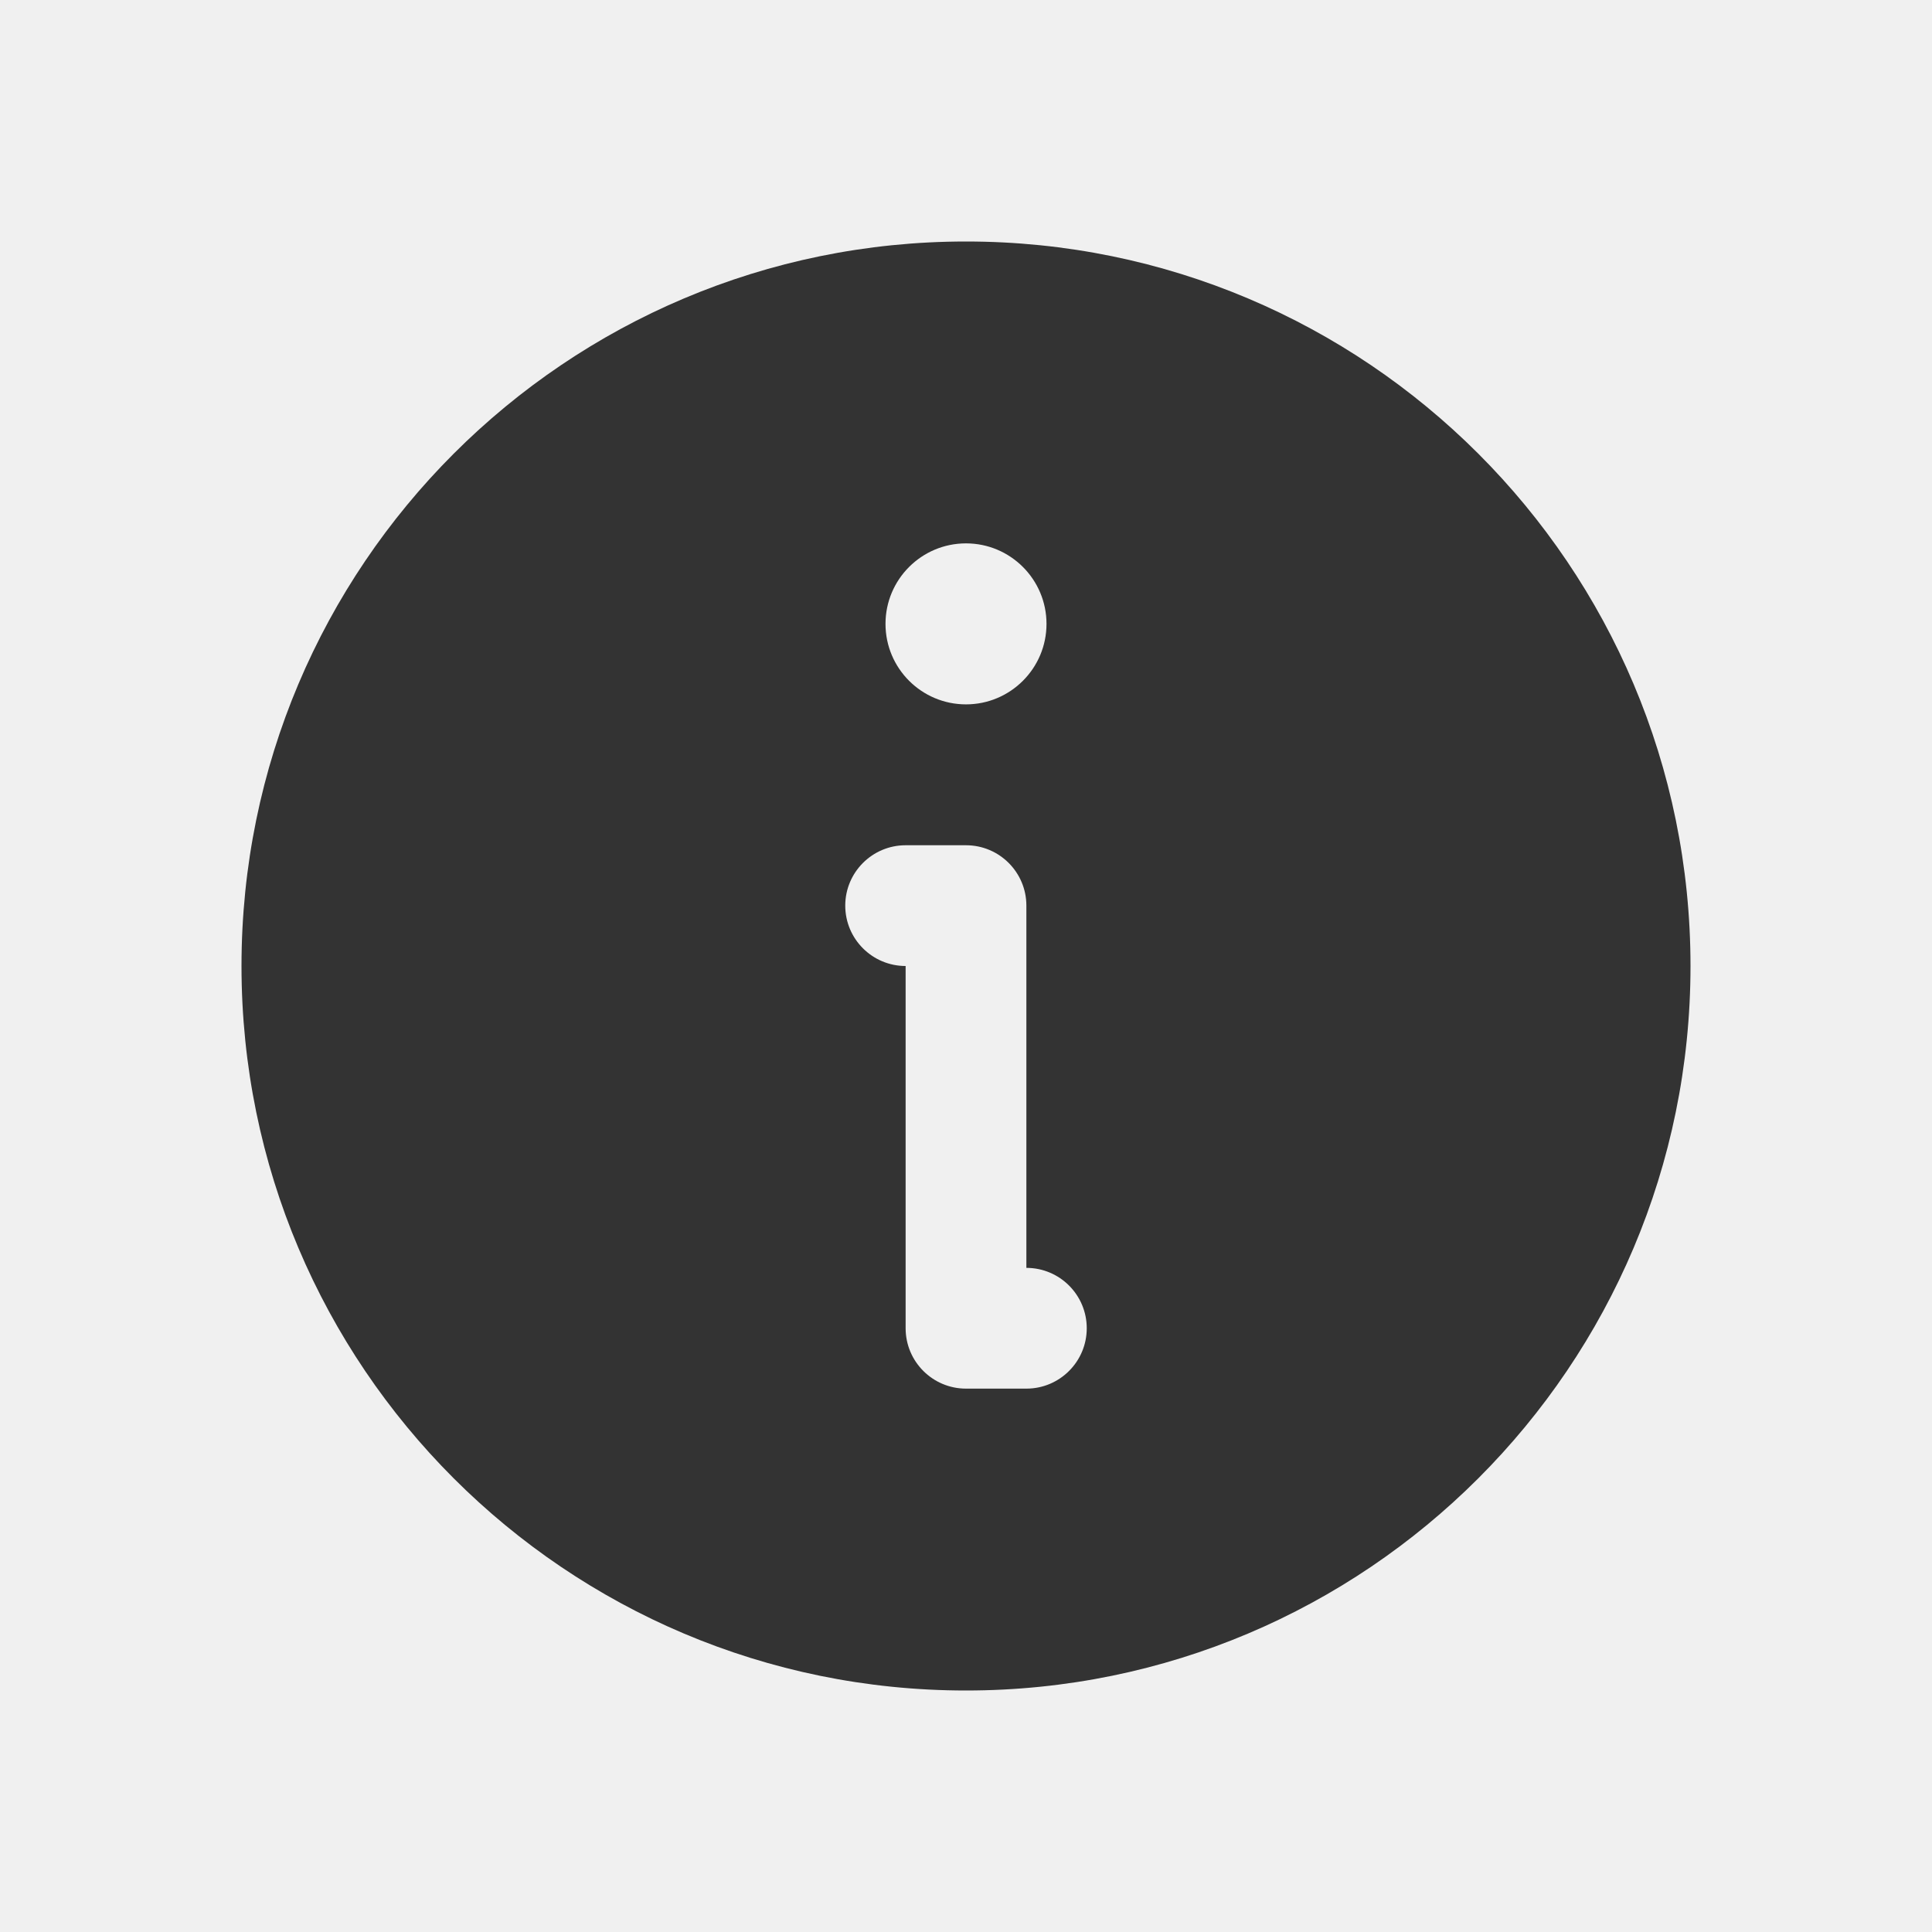
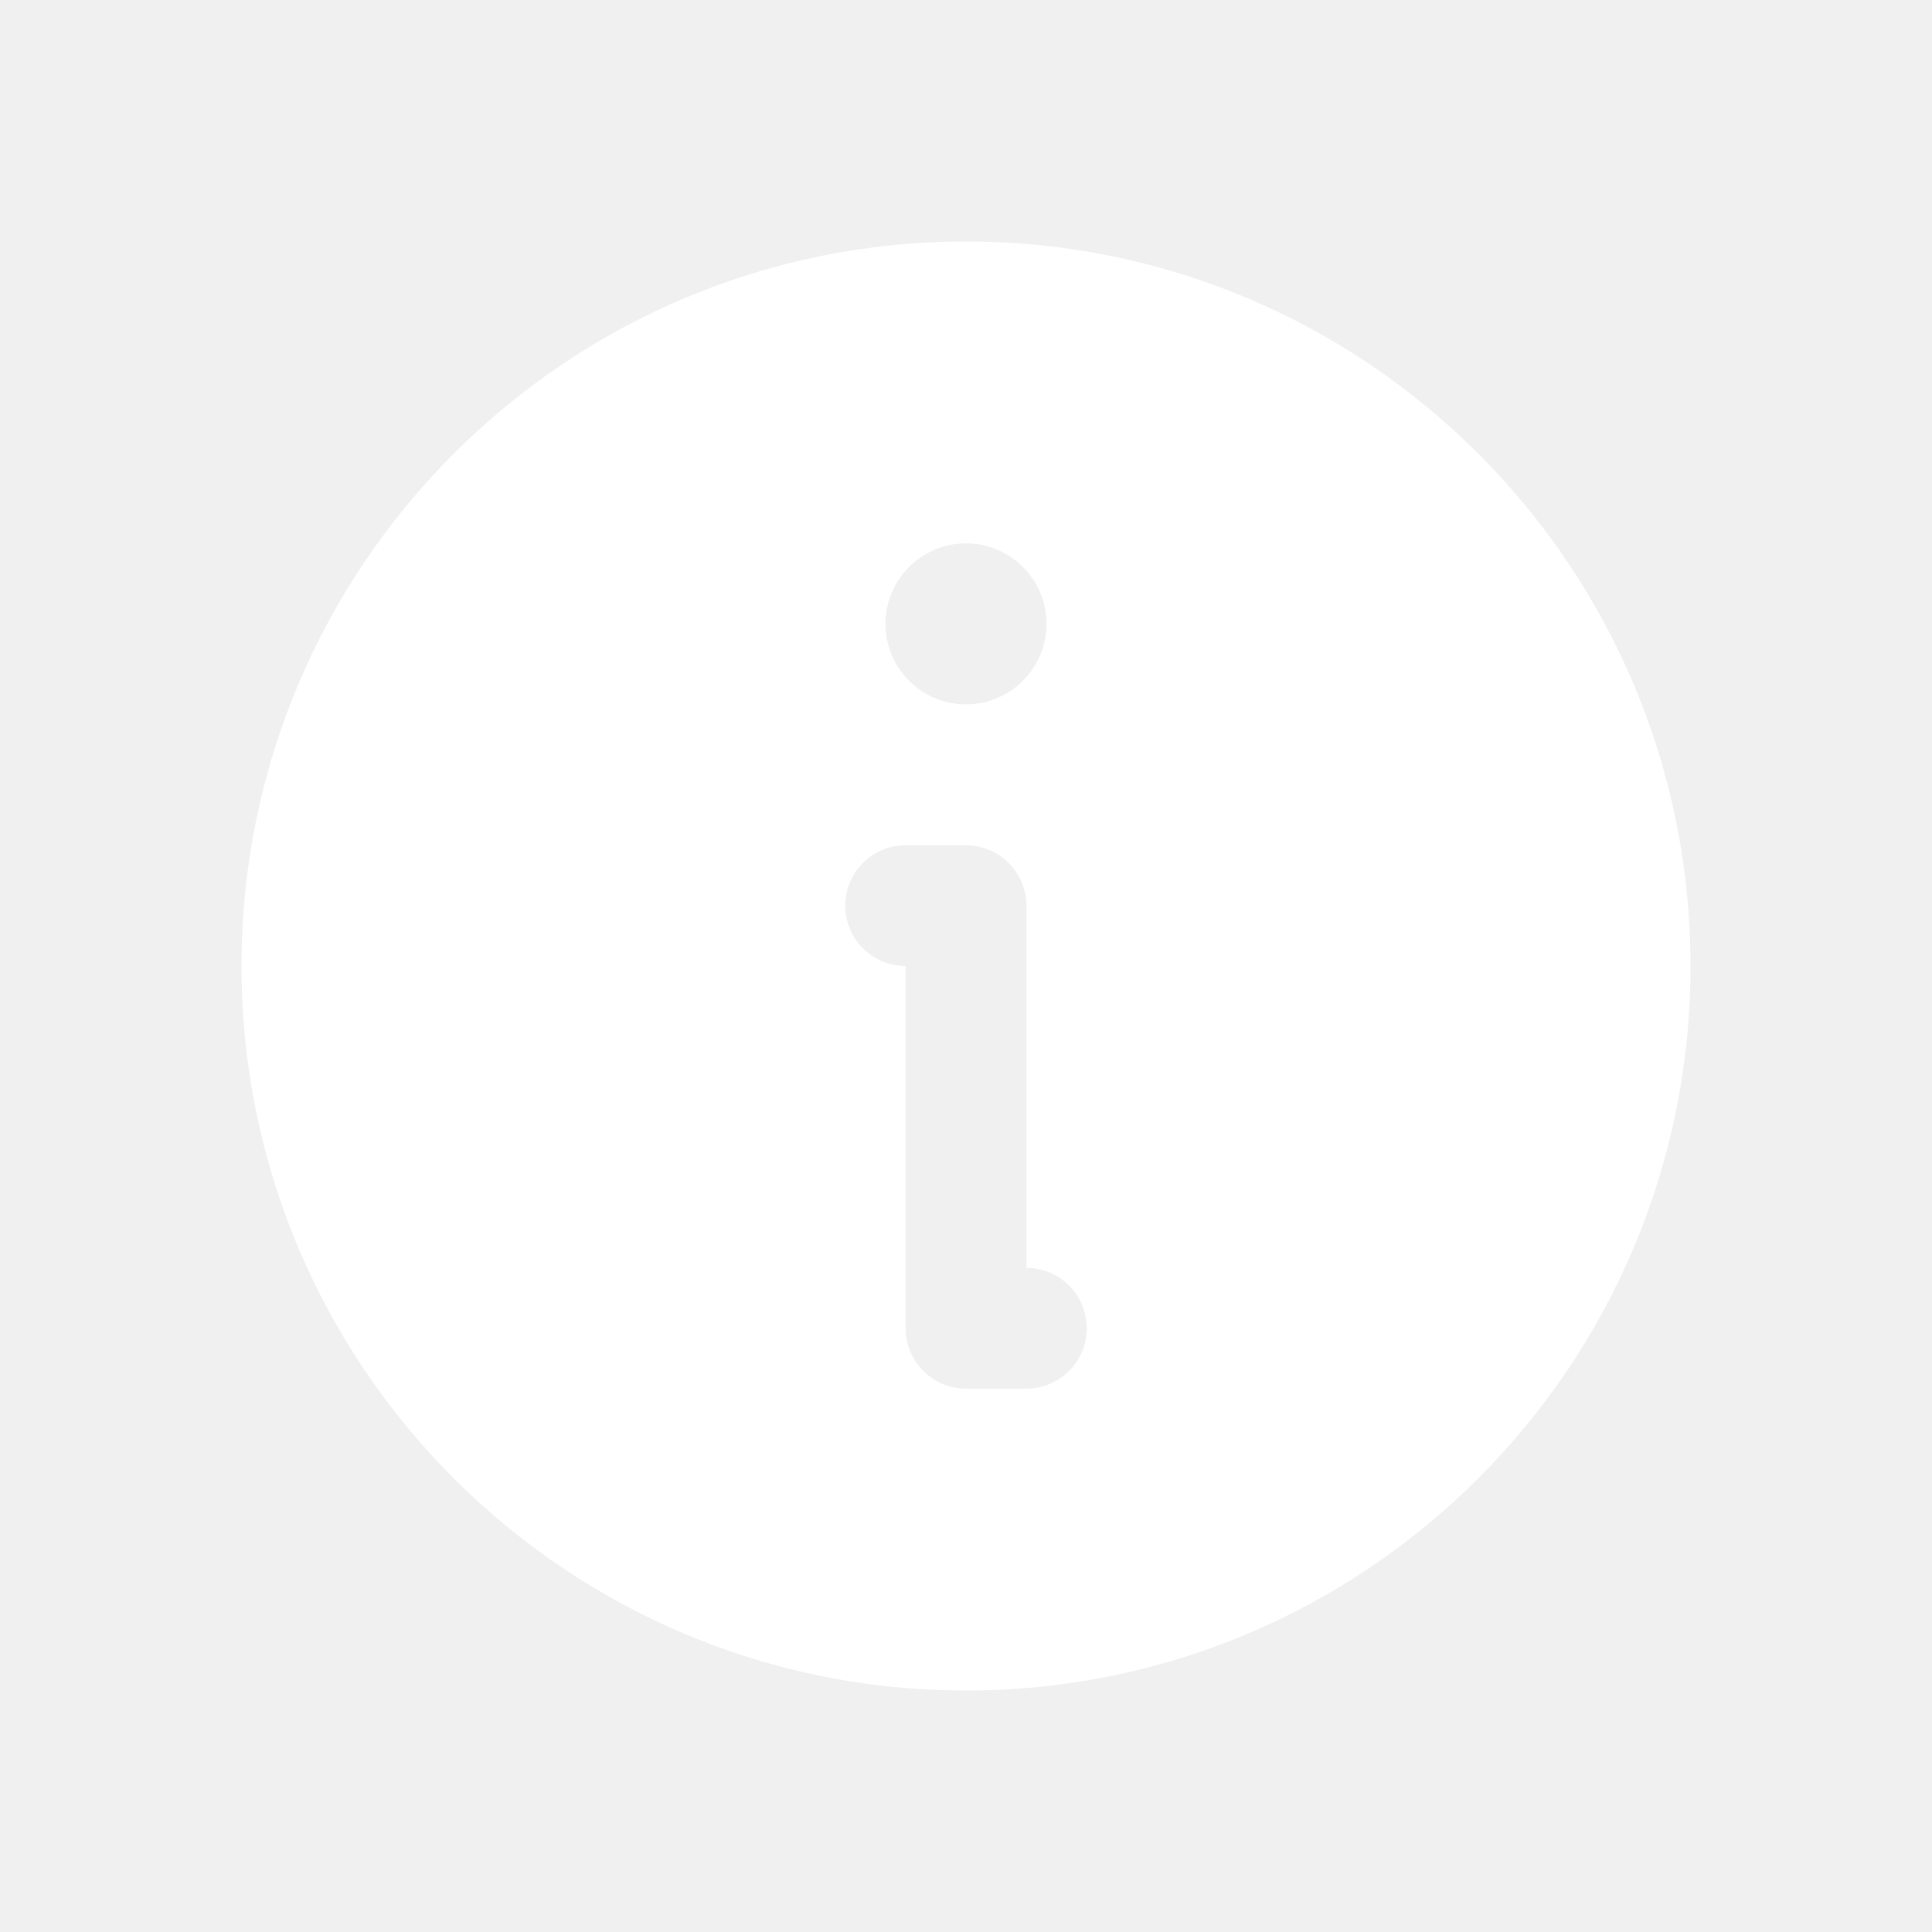
<svg xmlns="http://www.w3.org/2000/svg" width="24" height="24" viewBox="0 0 24 24" fill="none">
-   <path d="M12 3C16.971 3 21 7.029 21 12C21 16.971 16.971 21 12 21C7.029 21 3 16.971 3 12C3 7.029 7.029 3 12 3ZM11.25 10.5C10.836 10.5 10.5 10.836 10.5 11.25C10.5 11.664 10.836 12 11.25 12V16.5C11.25 16.914 11.586 17.25 12 17.25H12.75C13.164 17.25 13.5 16.914 13.5 16.5C13.5 16.086 13.164 15.75 12.75 15.75V11.25C12.75 10.836 12.414 10.5 12 10.5H11.25ZM12 6.75C11.448 6.75 11 7.198 11 7.75C11 8.302 11.448 8.75 12 8.75C12.552 8.75 13 8.302 13 7.75C13 7.198 12.552 6.75 12 6.75Z" fill="#333333" />
+   <path d="M12 3C16.971 3 21 7.029 21 12C21 16.971 16.971 21 12 21C7.029 21 3 16.971 3 12C3 7.029 7.029 3 12 3ZM11.25 10.5C10.836 10.5 10.5 10.836 10.5 11.25C10.5 11.664 10.836 12 11.25 12V16.5C11.25 16.914 11.586 17.25 12 17.25H12.75C13.164 17.25 13.5 16.914 13.5 16.5C13.5 16.086 13.164 15.75 12.75 15.75V11.25C12.75 10.836 12.414 10.5 12 10.5H11.25ZM12 6.75C11.448 6.75 11 7.198 11 7.75C11 8.302 11.448 8.75 12 8.75C12.552 8.75 13 8.302 13 7.75C13 7.198 12.552 6.75 12 6.75Z" fill="#FFFFFF" />
</svg>
